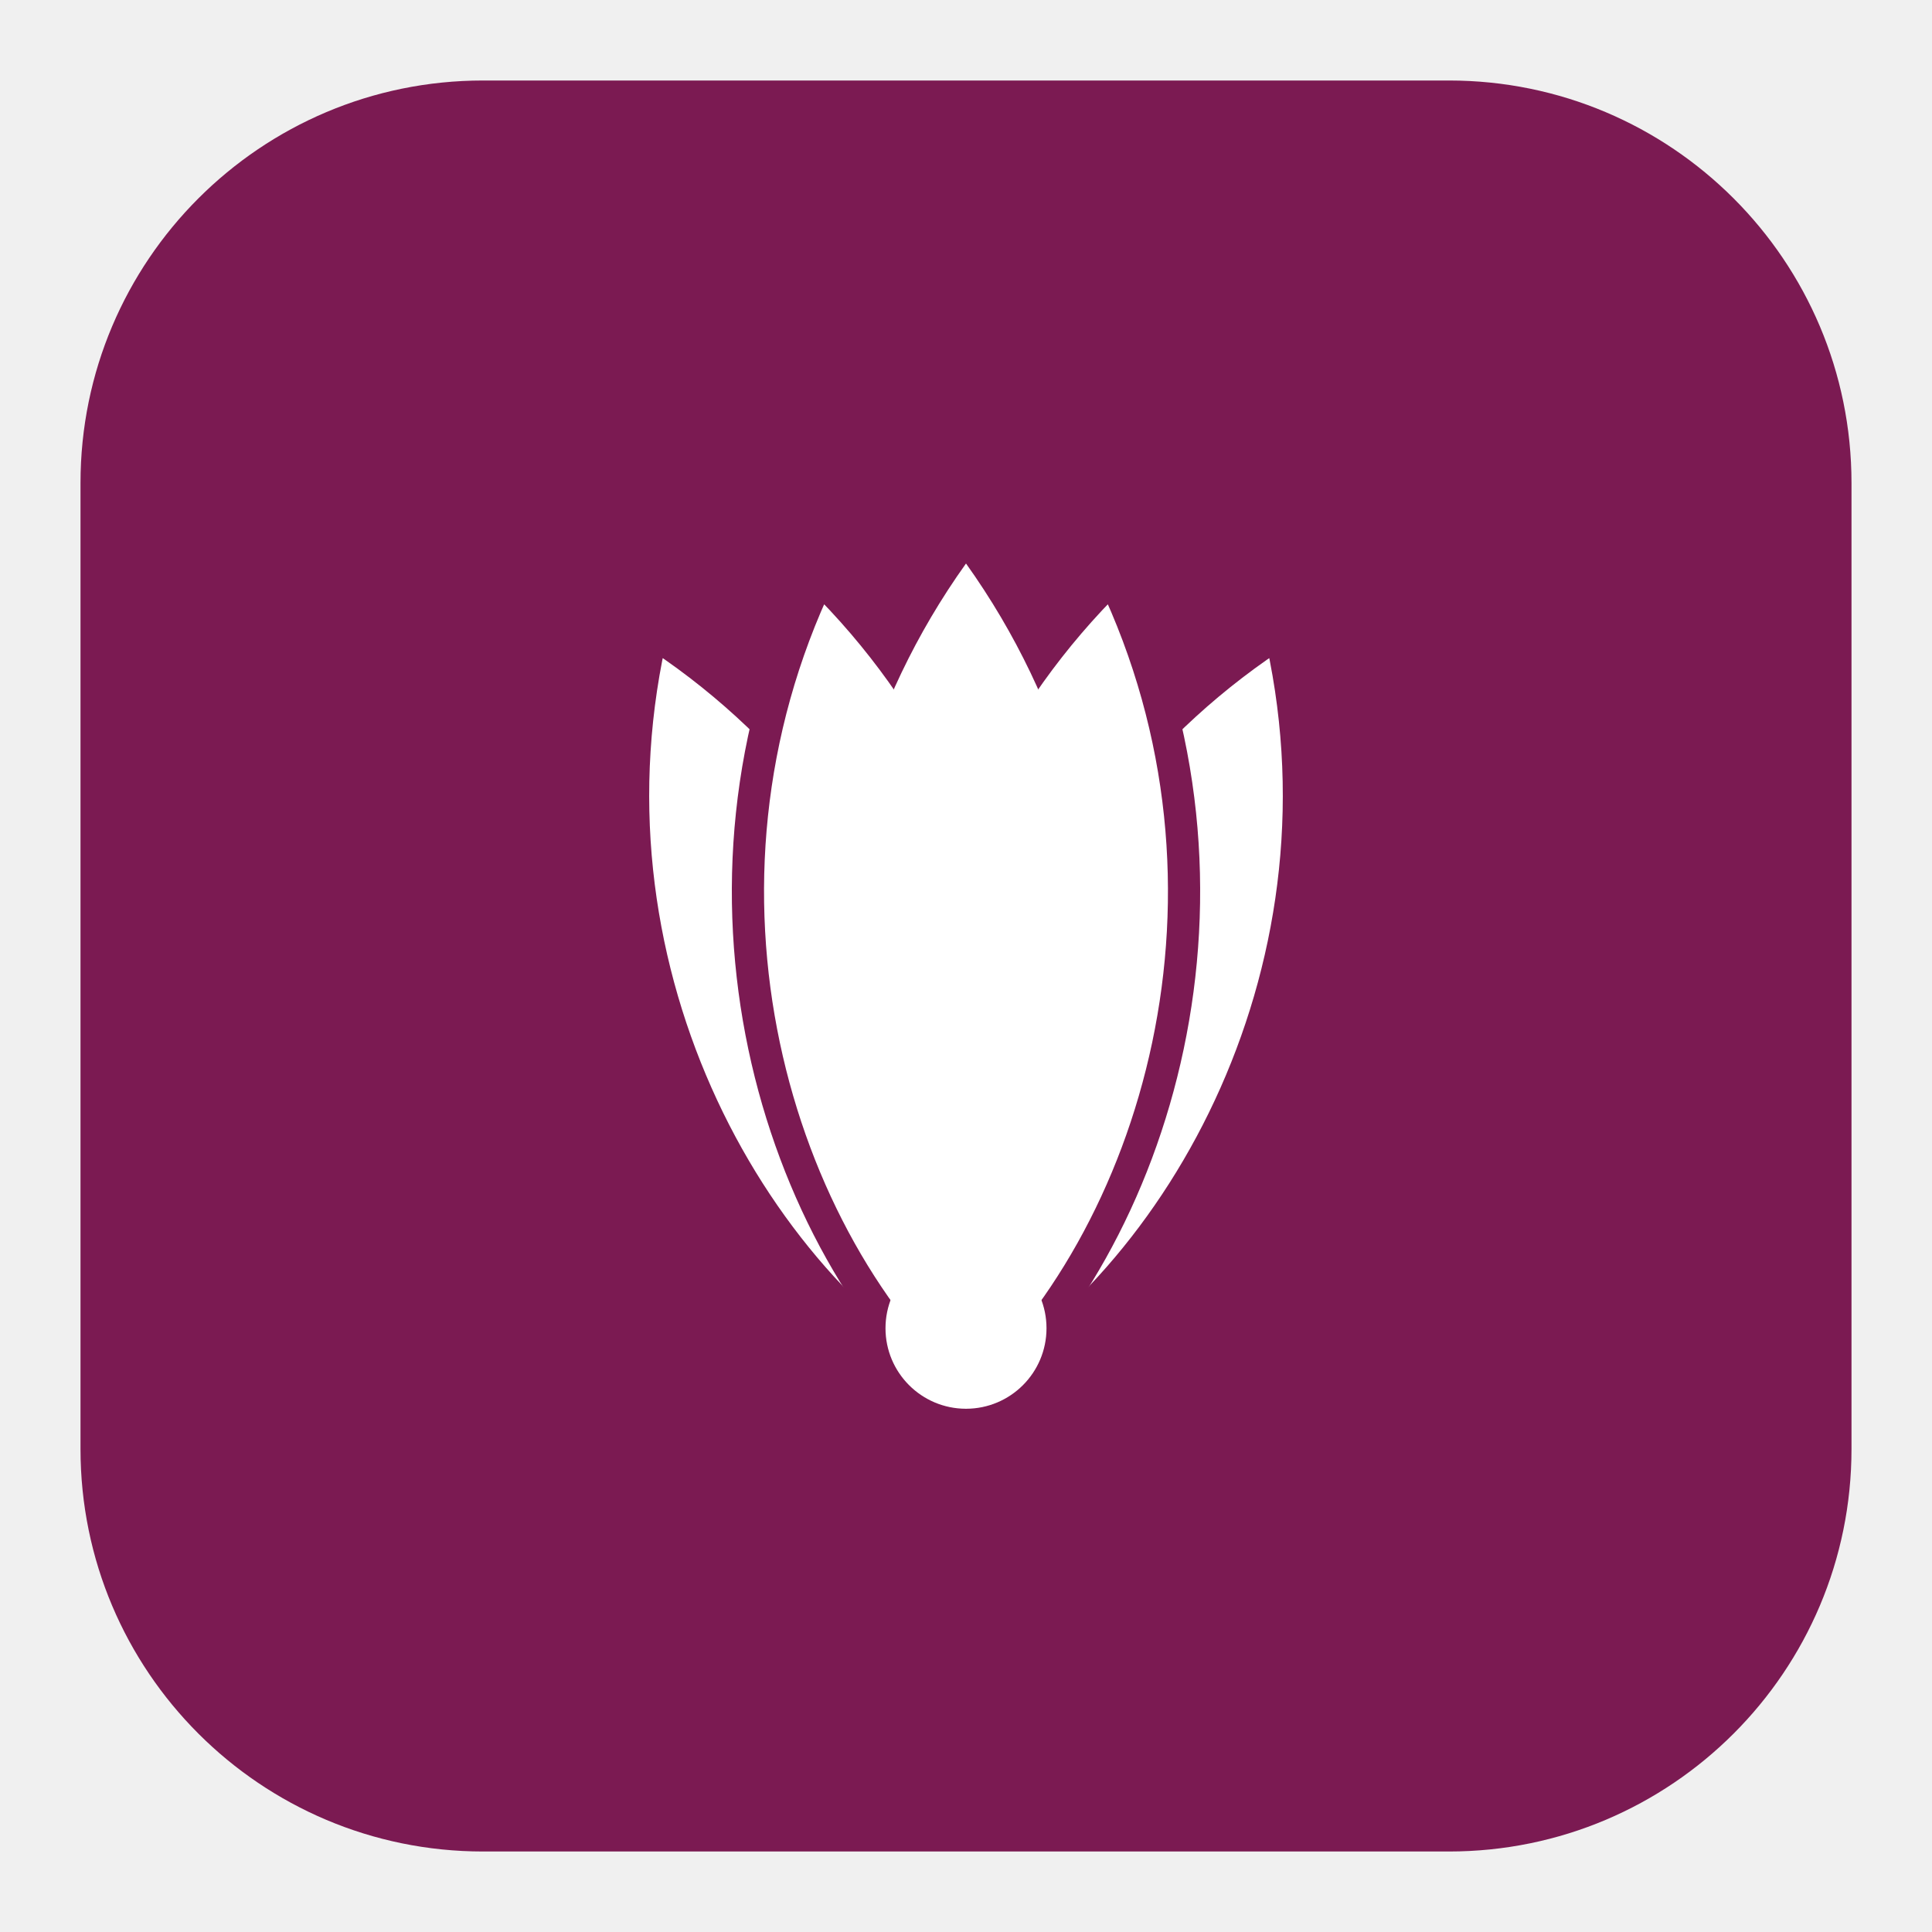
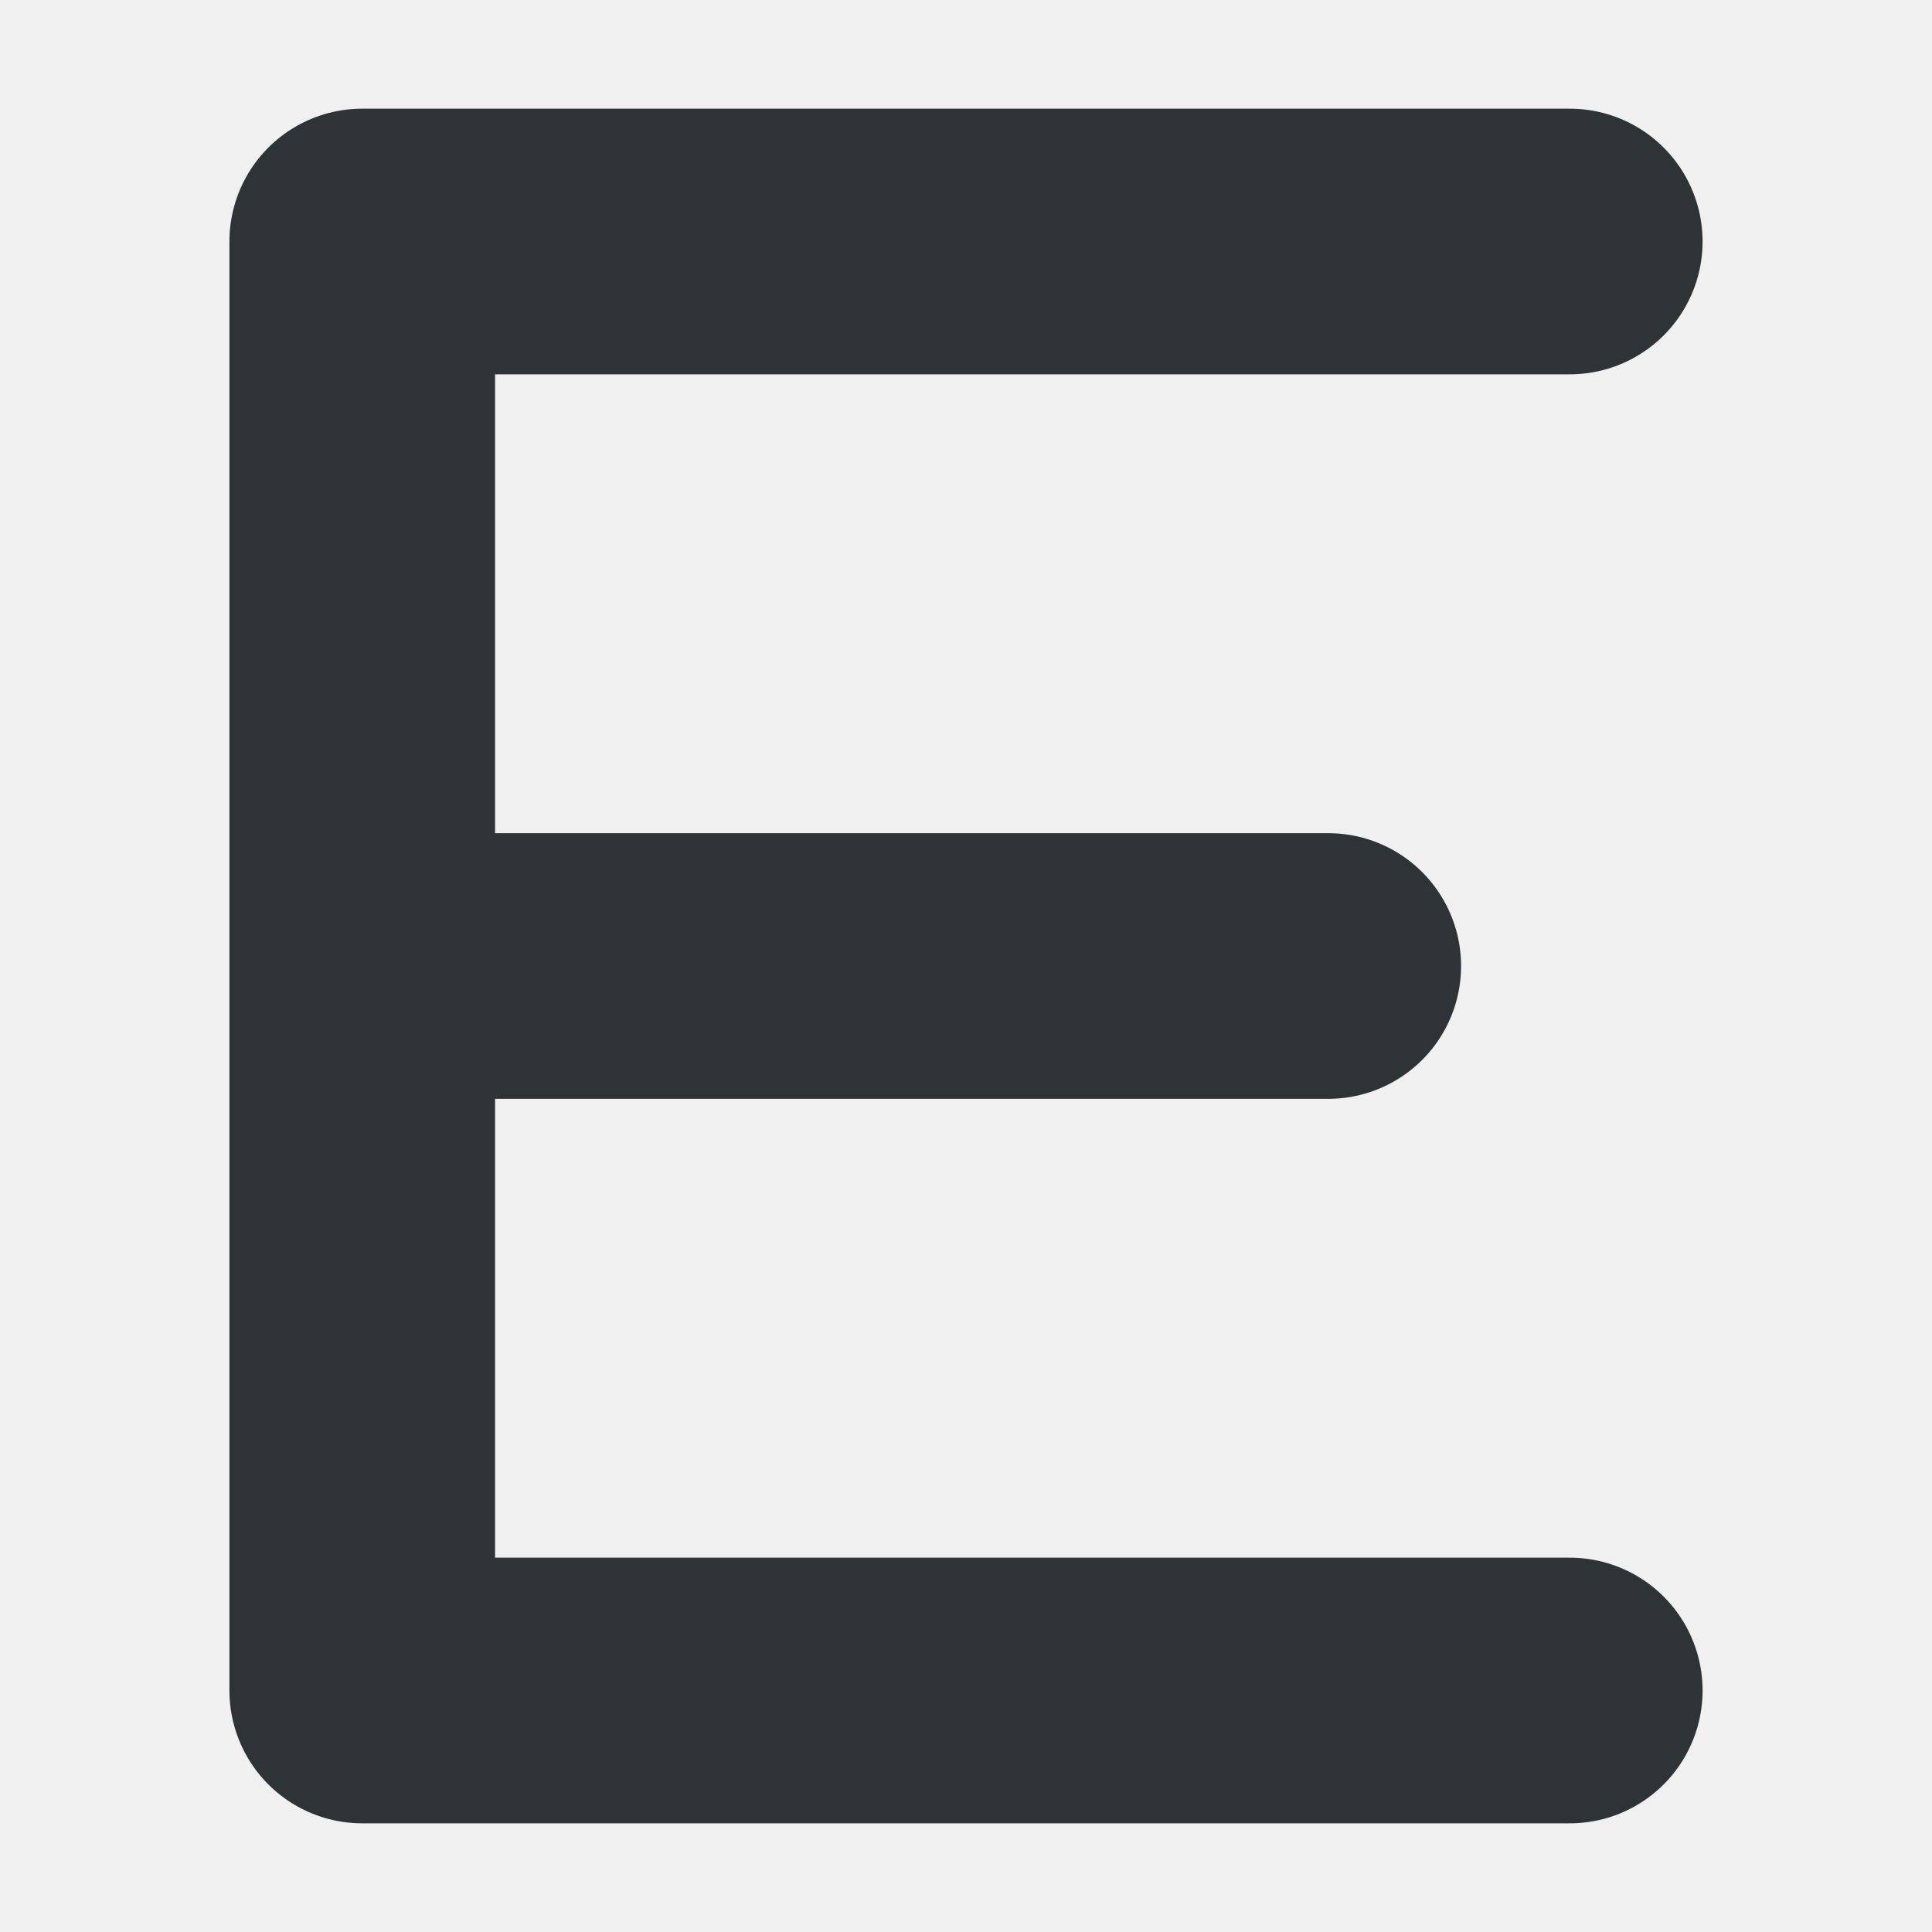
- <svg xmlns="http://www.w3.org/2000/svg" width="48" height="48" viewBox="0 0 48 48">
-   <rect x="2" y="2" width="44" height="44" rx="10" ry="10" fill="#7B1A52" />
-   <path d="M 24,35 C 20,30 19,21 24,14 C 29,21 28,30 24,35" fill="#FFFFFF" stroke="#7B1A52" stroke-width="1" transform="rotate(-22, 24, 35)" />
-   <path d="M 24,35 C 20,30 19,21 24,14 C 29,21 28,30 24,35" fill="#FFFFFF" stroke="#7B1A52" stroke-width="1" transform="rotate(22, 24, 35)" />
-   <path d="M 24,35 C 20,30 19,21 24,14 C 29,21 28,30 24,35" fill="#FFFFFF" stroke="#7B1A52" stroke-width="0.8" transform="rotate(-10, 24, 35)" />
-   <path d="M 24,35 C 20,30 19,21 24,14 C 29,21 28,30 24,35" fill="#FFFFFF" stroke="#7B1A52" stroke-width="0.8" transform="rotate(10, 24, 35)" />
-   <path d="M 24,35 C 20,30 19,21 24,14 C 29,21 28,30 24,35" fill="#FFFFFF" />
-   <circle cx="24" cy="33" r="2" fill="#FFFFFF" />
+ <svg xmlns="http://www.w3.org/2000/svg" height="16px" viewBox="0 0 16 16" width="16px">
+   <path d="M 13 2 L 3 2 L 3 14 L 13 14            M 3 8 L 11 8" fill="none" stroke="#2e3436" stroke-width="2.2" stroke-linecap="round" stroke-linejoin="round" />
</svg>
